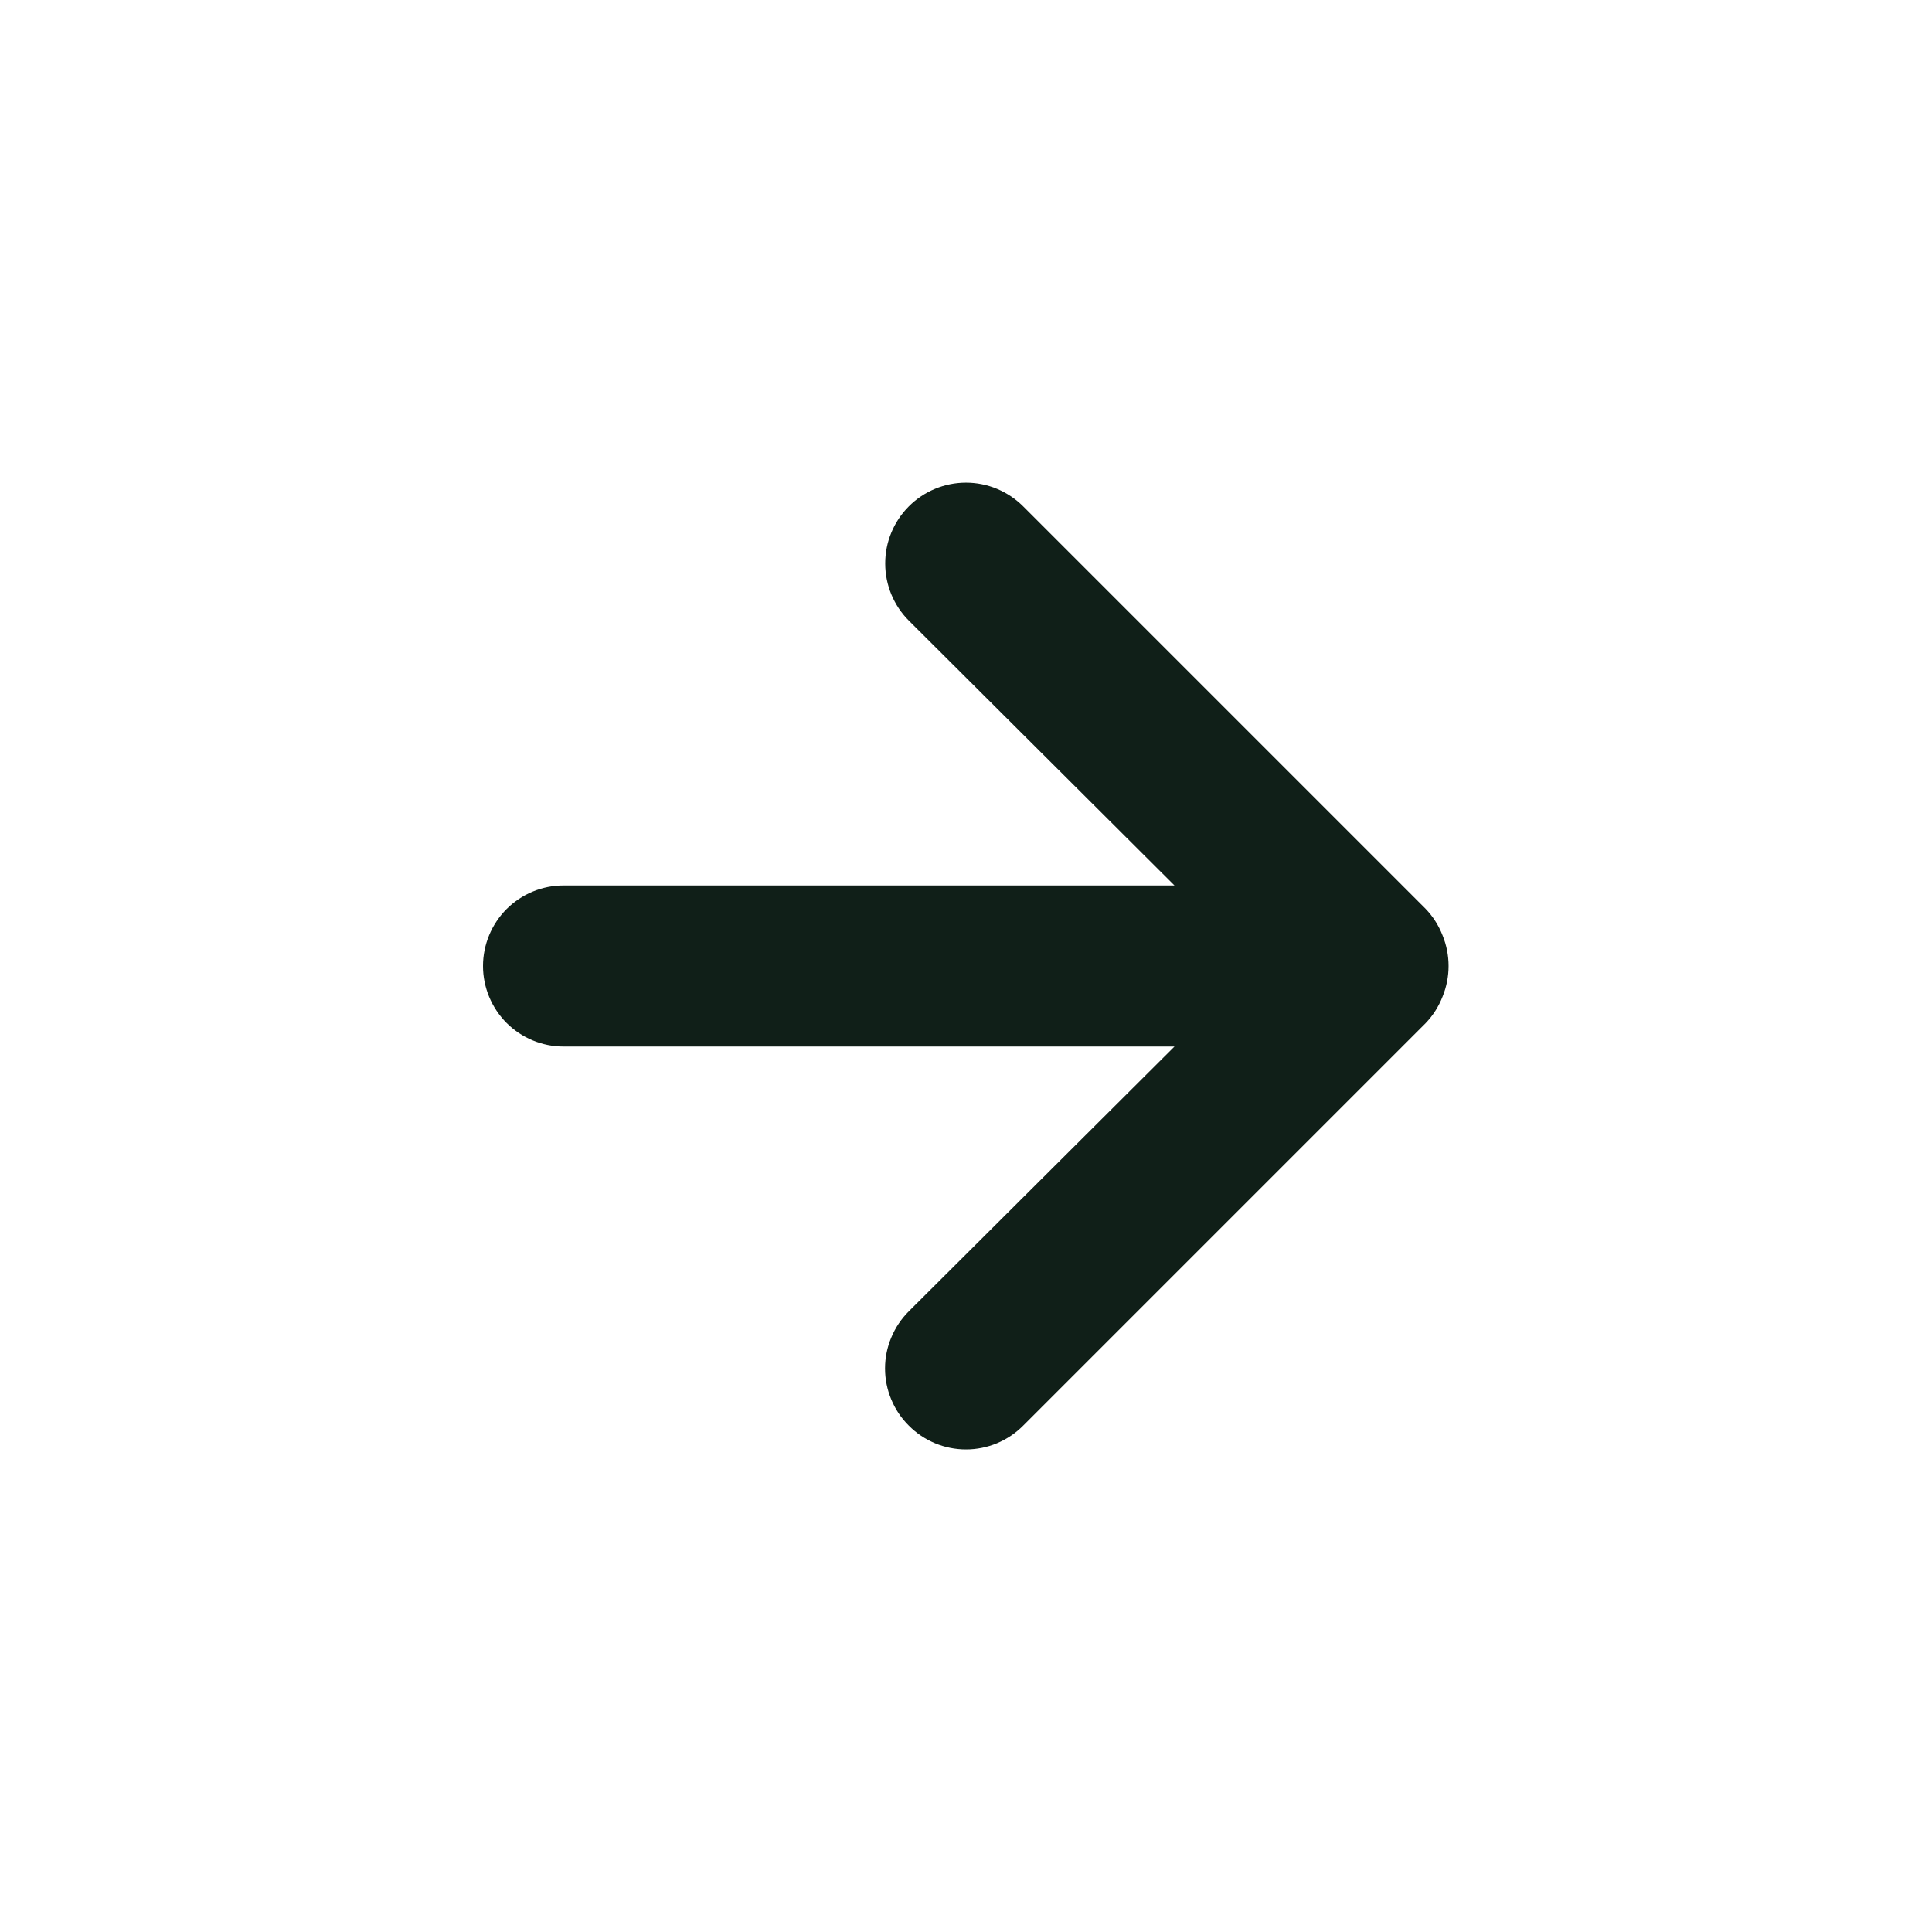
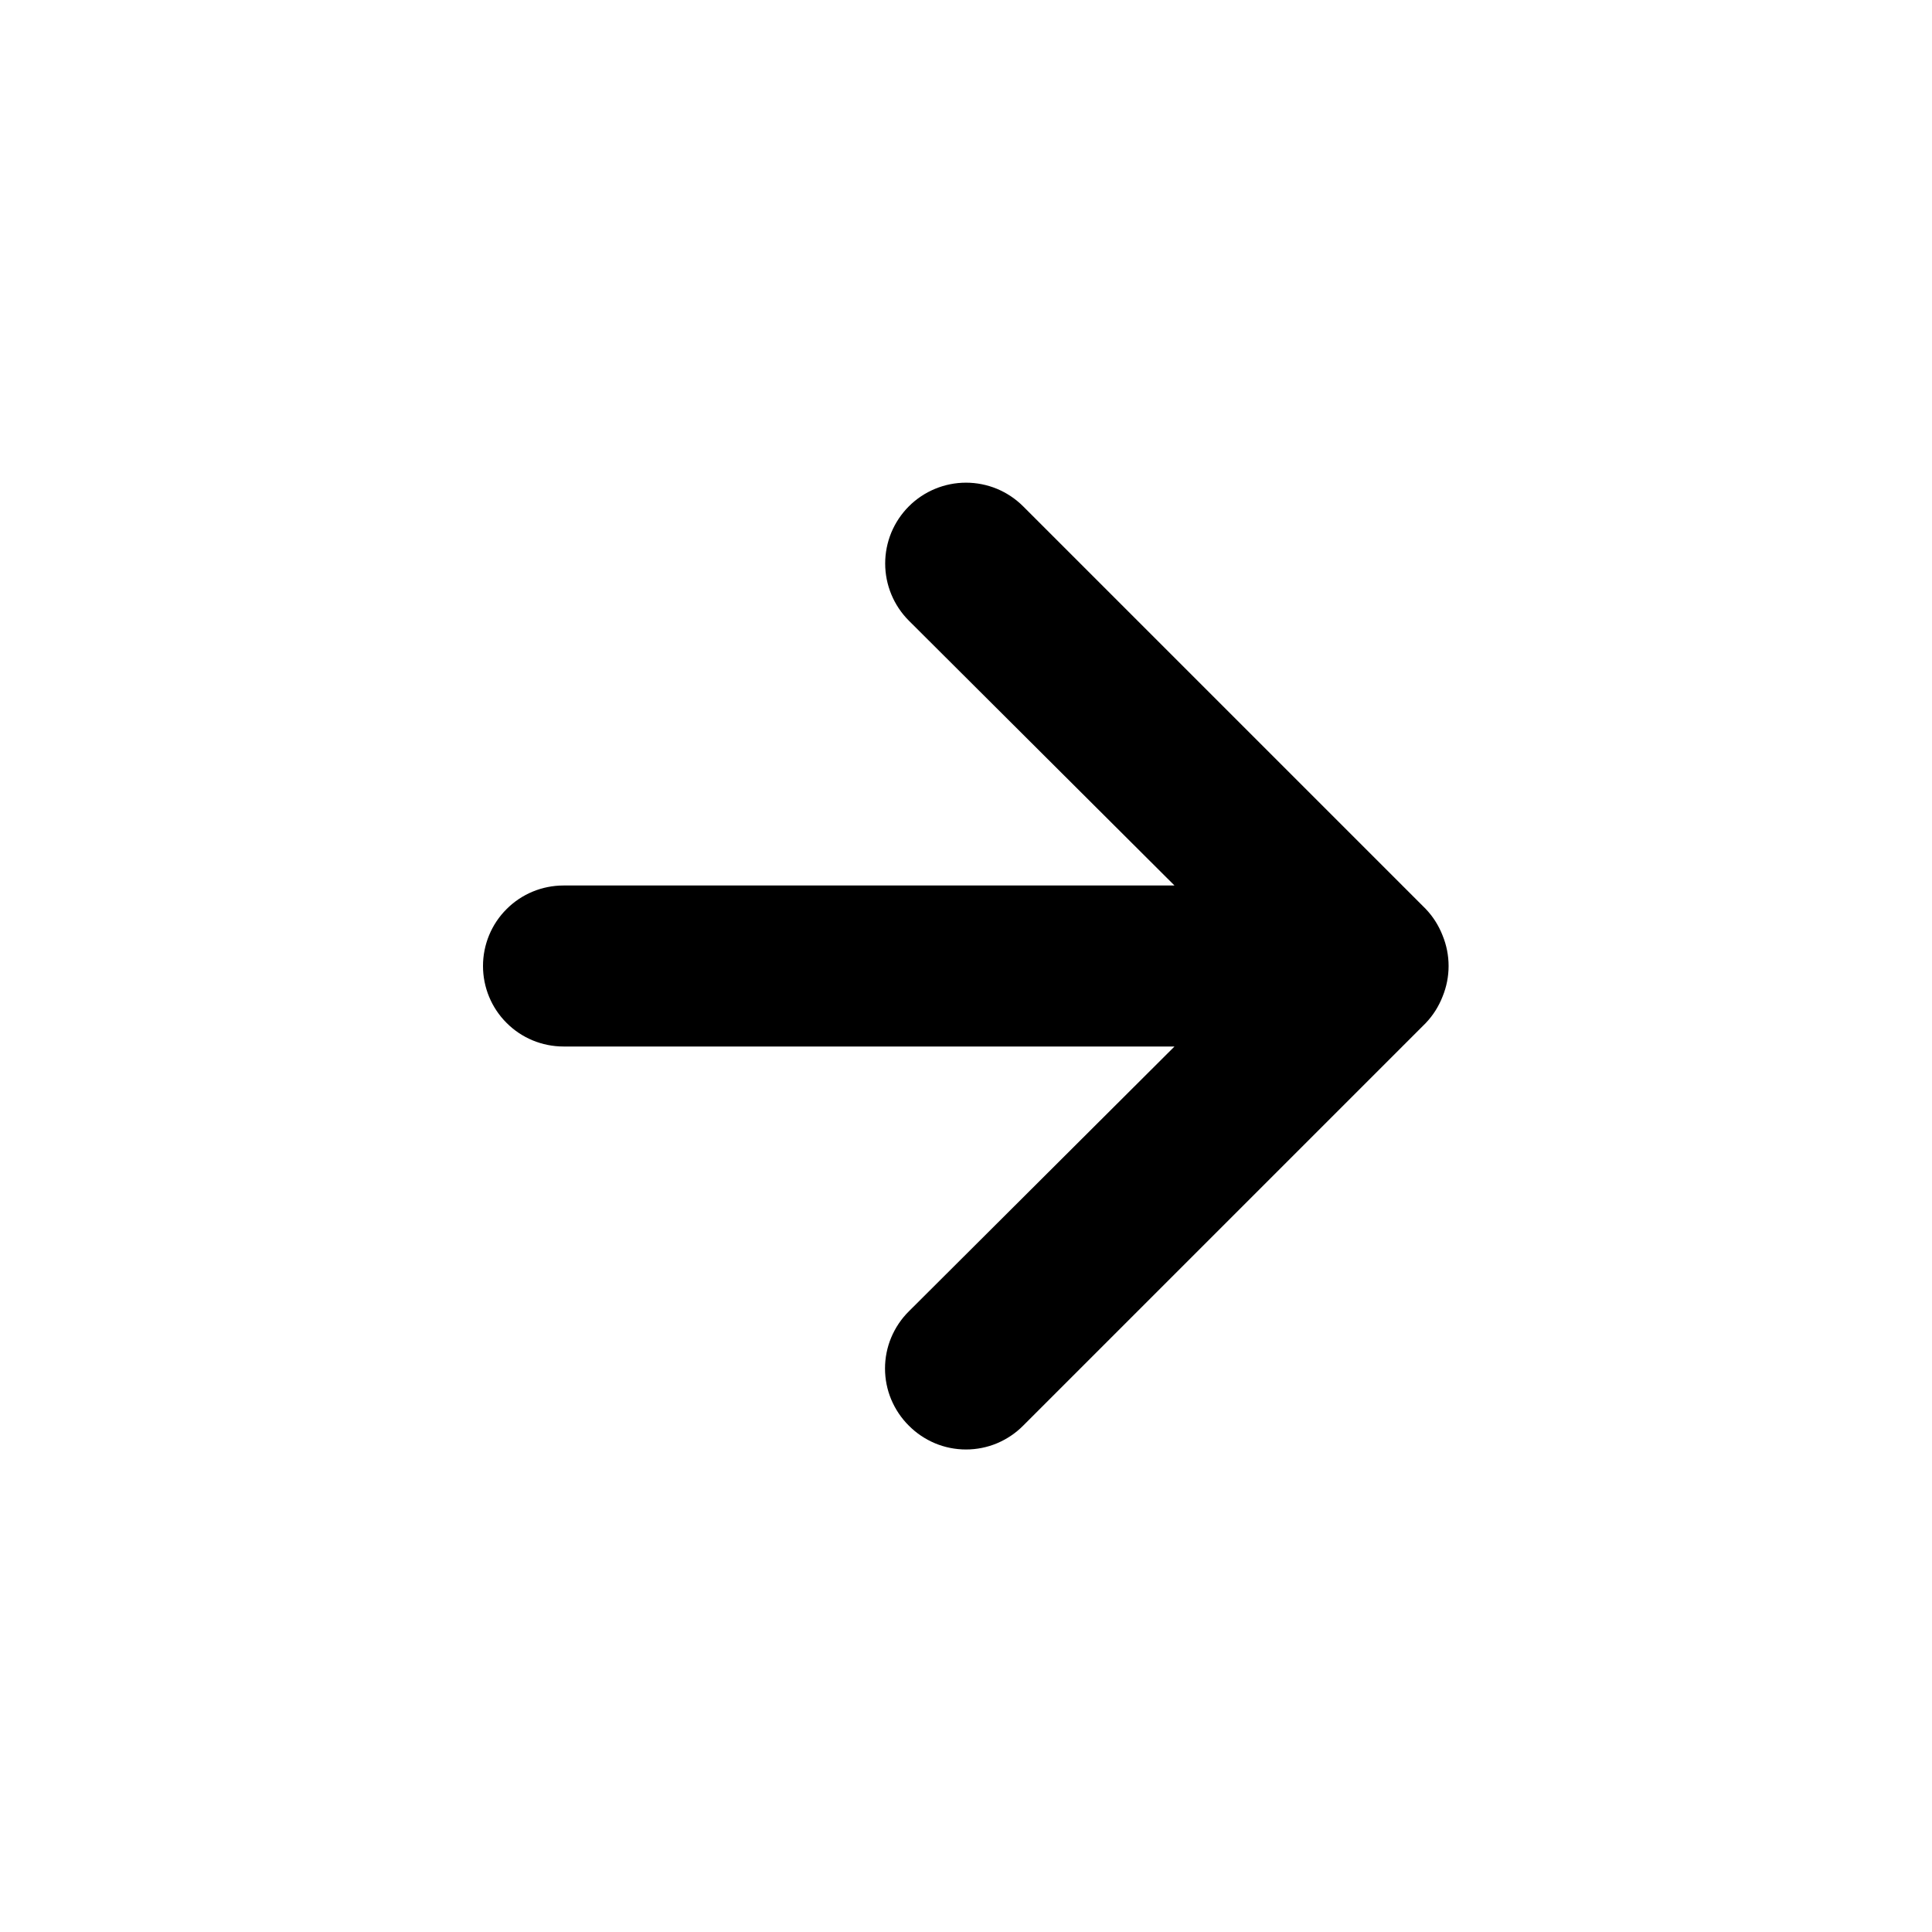
- <svg xmlns="http://www.w3.org/2000/svg" width="22" height="22" viewBox="0 0 22 22" fill="none">
-   <path d="M16.427 10.652C16.383 10.539 16.318 10.436 16.234 10.349L11.651 5.766C11.565 5.68 11.464 5.613 11.352 5.566C11.241 5.52 11.121 5.496 11 5.496C10.756 5.496 10.522 5.593 10.349 5.766C10.264 5.851 10.196 5.953 10.15 6.064C10.103 6.176 10.08 6.296 10.08 6.417C10.08 6.661 10.177 6.895 10.349 7.067L13.374 10.083H6.417C6.174 10.083 5.94 10.18 5.768 10.352C5.597 10.524 5.5 10.757 5.5 11C5.5 11.243 5.597 11.476 5.768 11.648C5.94 11.82 6.174 11.917 6.417 11.917H13.374L10.349 14.932C10.263 15.018 10.195 15.119 10.149 15.231C10.102 15.342 10.078 15.462 10.078 15.583C10.078 15.704 10.102 15.824 10.149 15.936C10.195 16.048 10.263 16.149 10.349 16.234C10.434 16.32 10.536 16.388 10.648 16.435C10.759 16.481 10.879 16.505 11 16.505C11.121 16.505 11.241 16.481 11.352 16.435C11.464 16.388 11.566 16.32 11.651 16.234L16.234 11.651C16.318 11.564 16.383 11.461 16.427 11.348C16.518 11.125 16.518 10.875 16.427 10.652Z" fill="#101F18" />
+ <svg xmlns="http://www.w3.org/2000/svg" width="24" height="24" viewBox="0 0 24 24" fill="none">
+   <path d="M17.92 11.62C17.872 11.497 17.801 11.385 17.71 11.29L12.71 6.29C12.617 6.197 12.506 6.123 12.384 6.072C12.262 6.022 12.132 5.996 12 5.996C11.734 5.996 11.478 6.102 11.29 6.29C11.197 6.383 11.123 6.494 11.072 6.616C11.022 6.738 10.996 6.868 10.996 7C10.996 7.266 11.102 7.522 11.29 7.71L14.59 11H7C6.735 11 6.48 11.105 6.293 11.293C6.105 11.48 6 11.735 6 12C6 12.265 6.105 12.52 6.293 12.707C6.48 12.895 6.735 13 7 13H14.59L11.29 16.29C11.196 16.383 11.122 16.494 11.071 16.615C11.02 16.737 10.994 16.868 10.994 17C10.994 17.132 11.02 17.263 11.071 17.385C11.122 17.506 11.196 17.617 11.29 17.71C11.383 17.804 11.494 17.878 11.615 17.929C11.737 17.98 11.868 18.006 12 18.006C12.132 18.006 12.263 17.98 12.385 17.929C12.506 17.878 12.617 17.804 12.71 17.71L17.71 12.71C17.801 12.615 17.872 12.503 17.92 12.38C18.02 12.136 18.02 11.864 17.92 11.62Z" fill="black" />
</svg>
